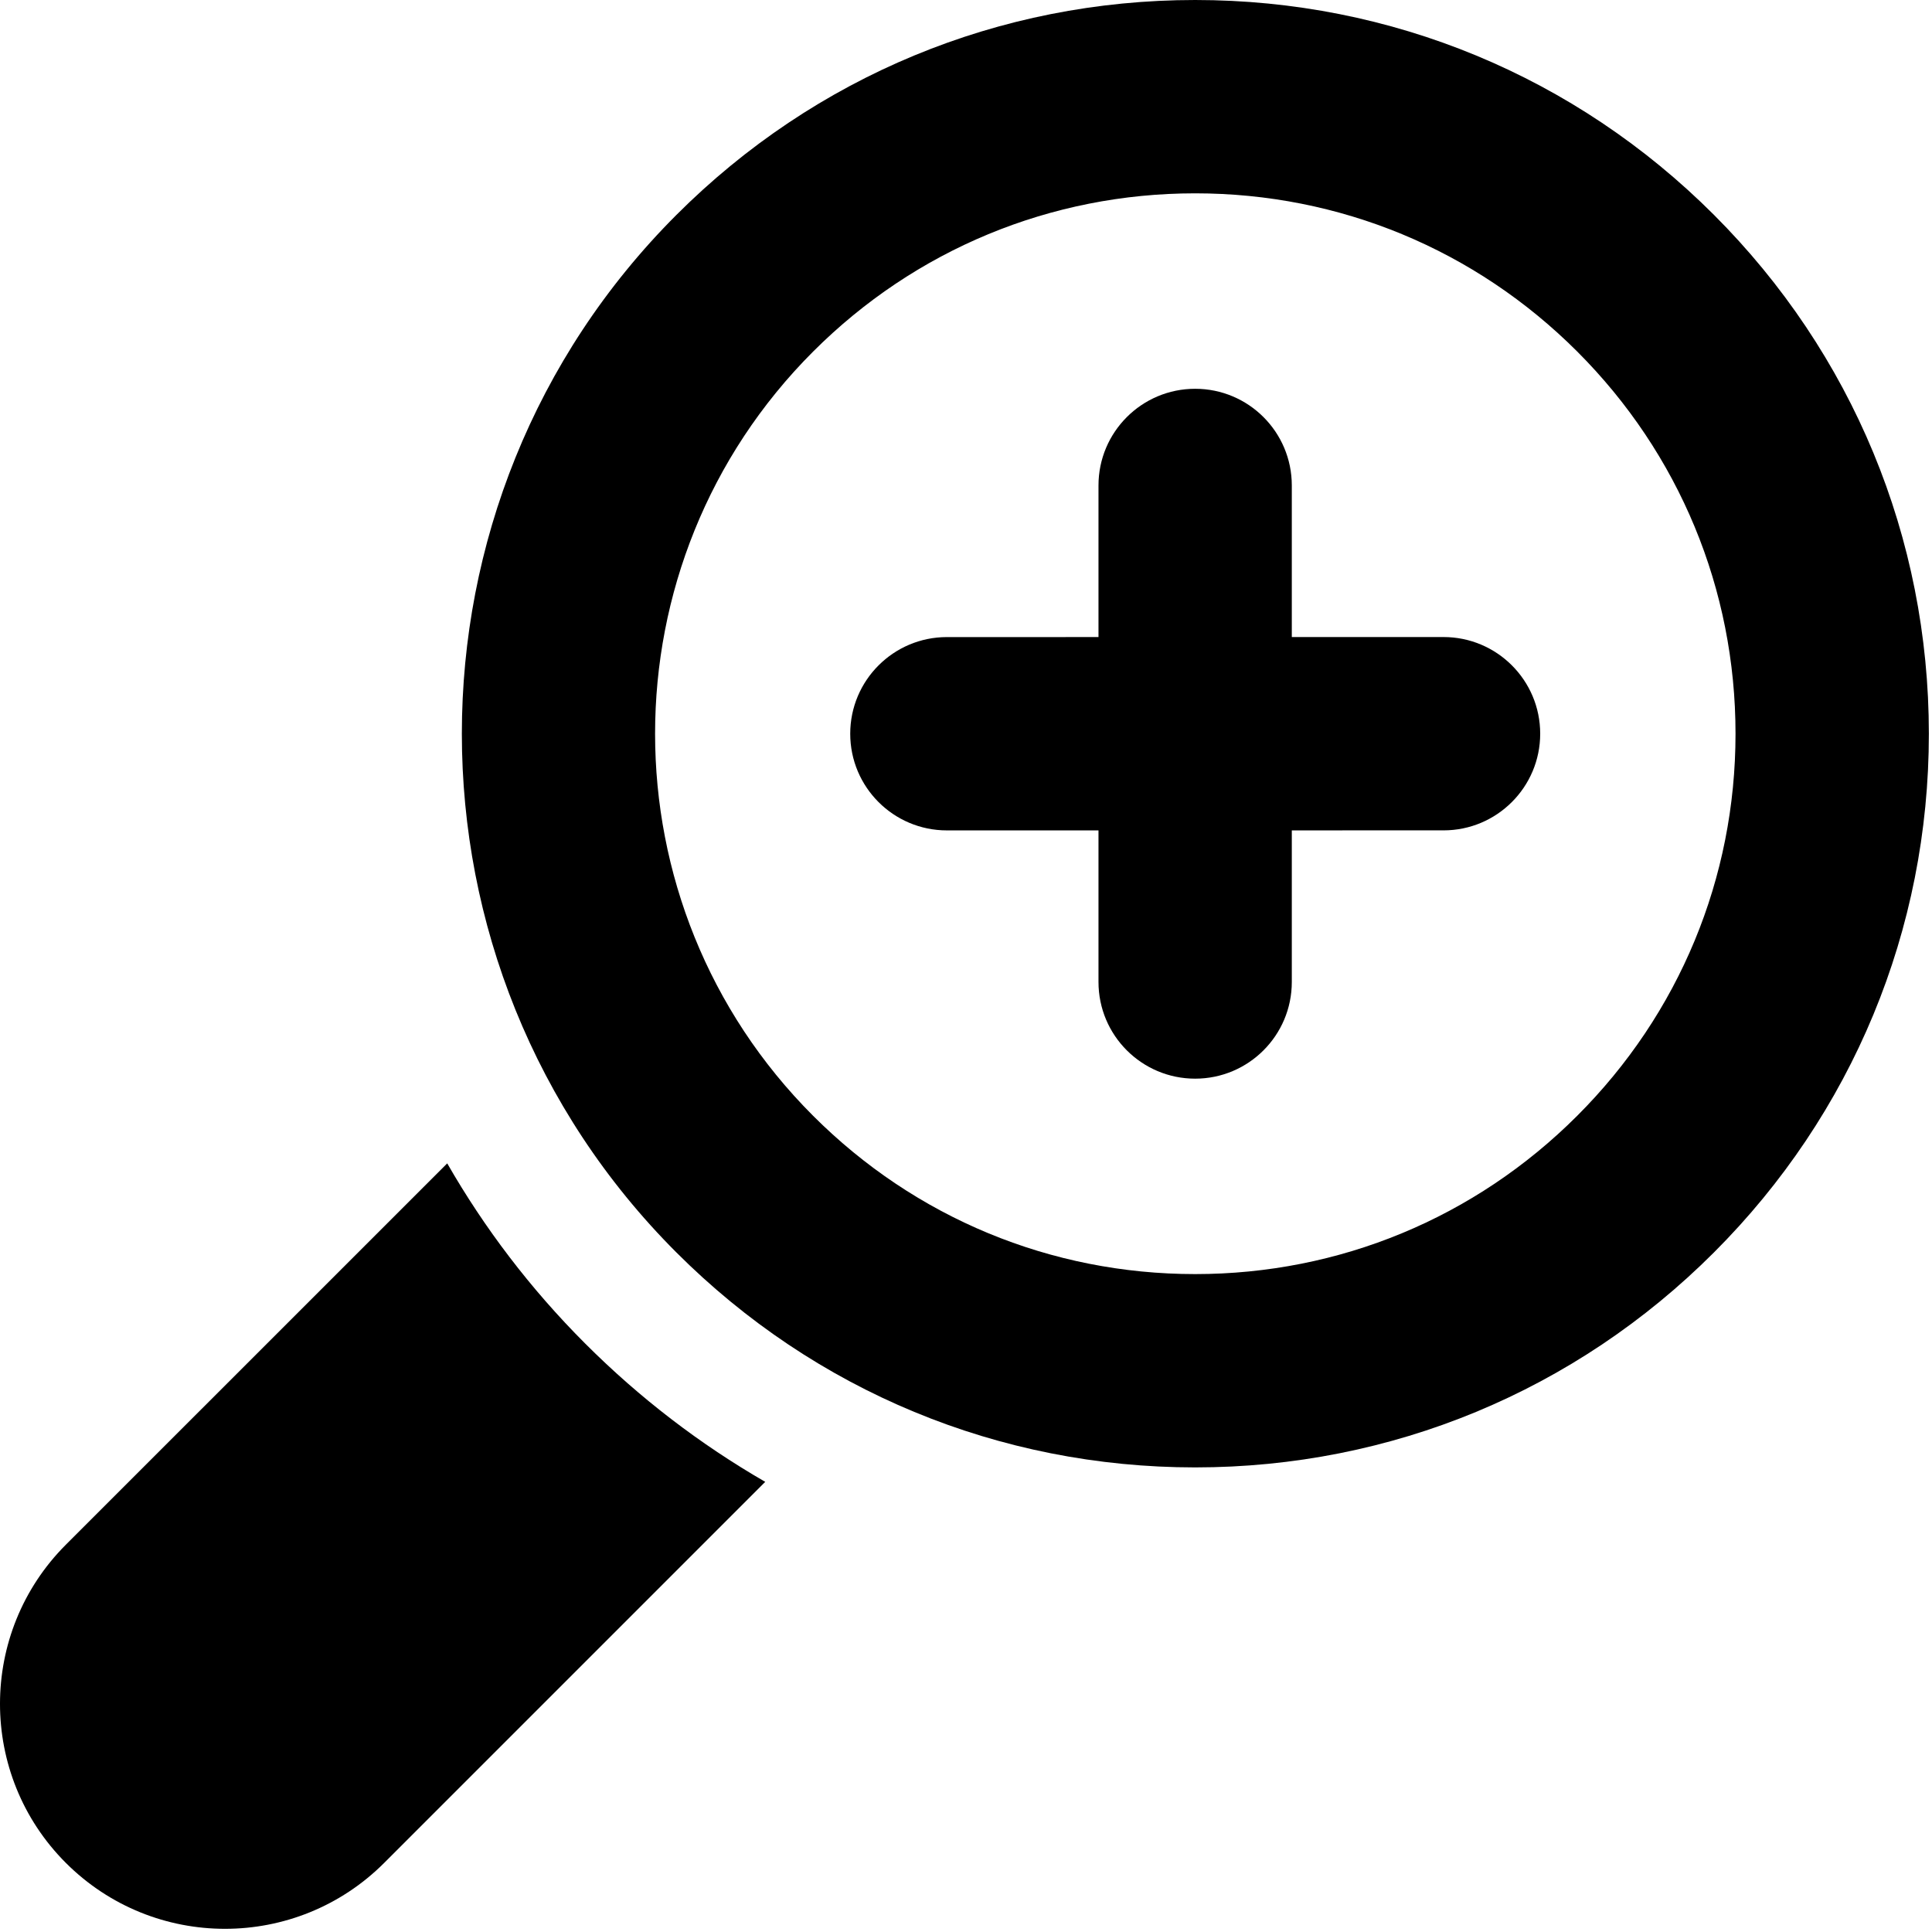
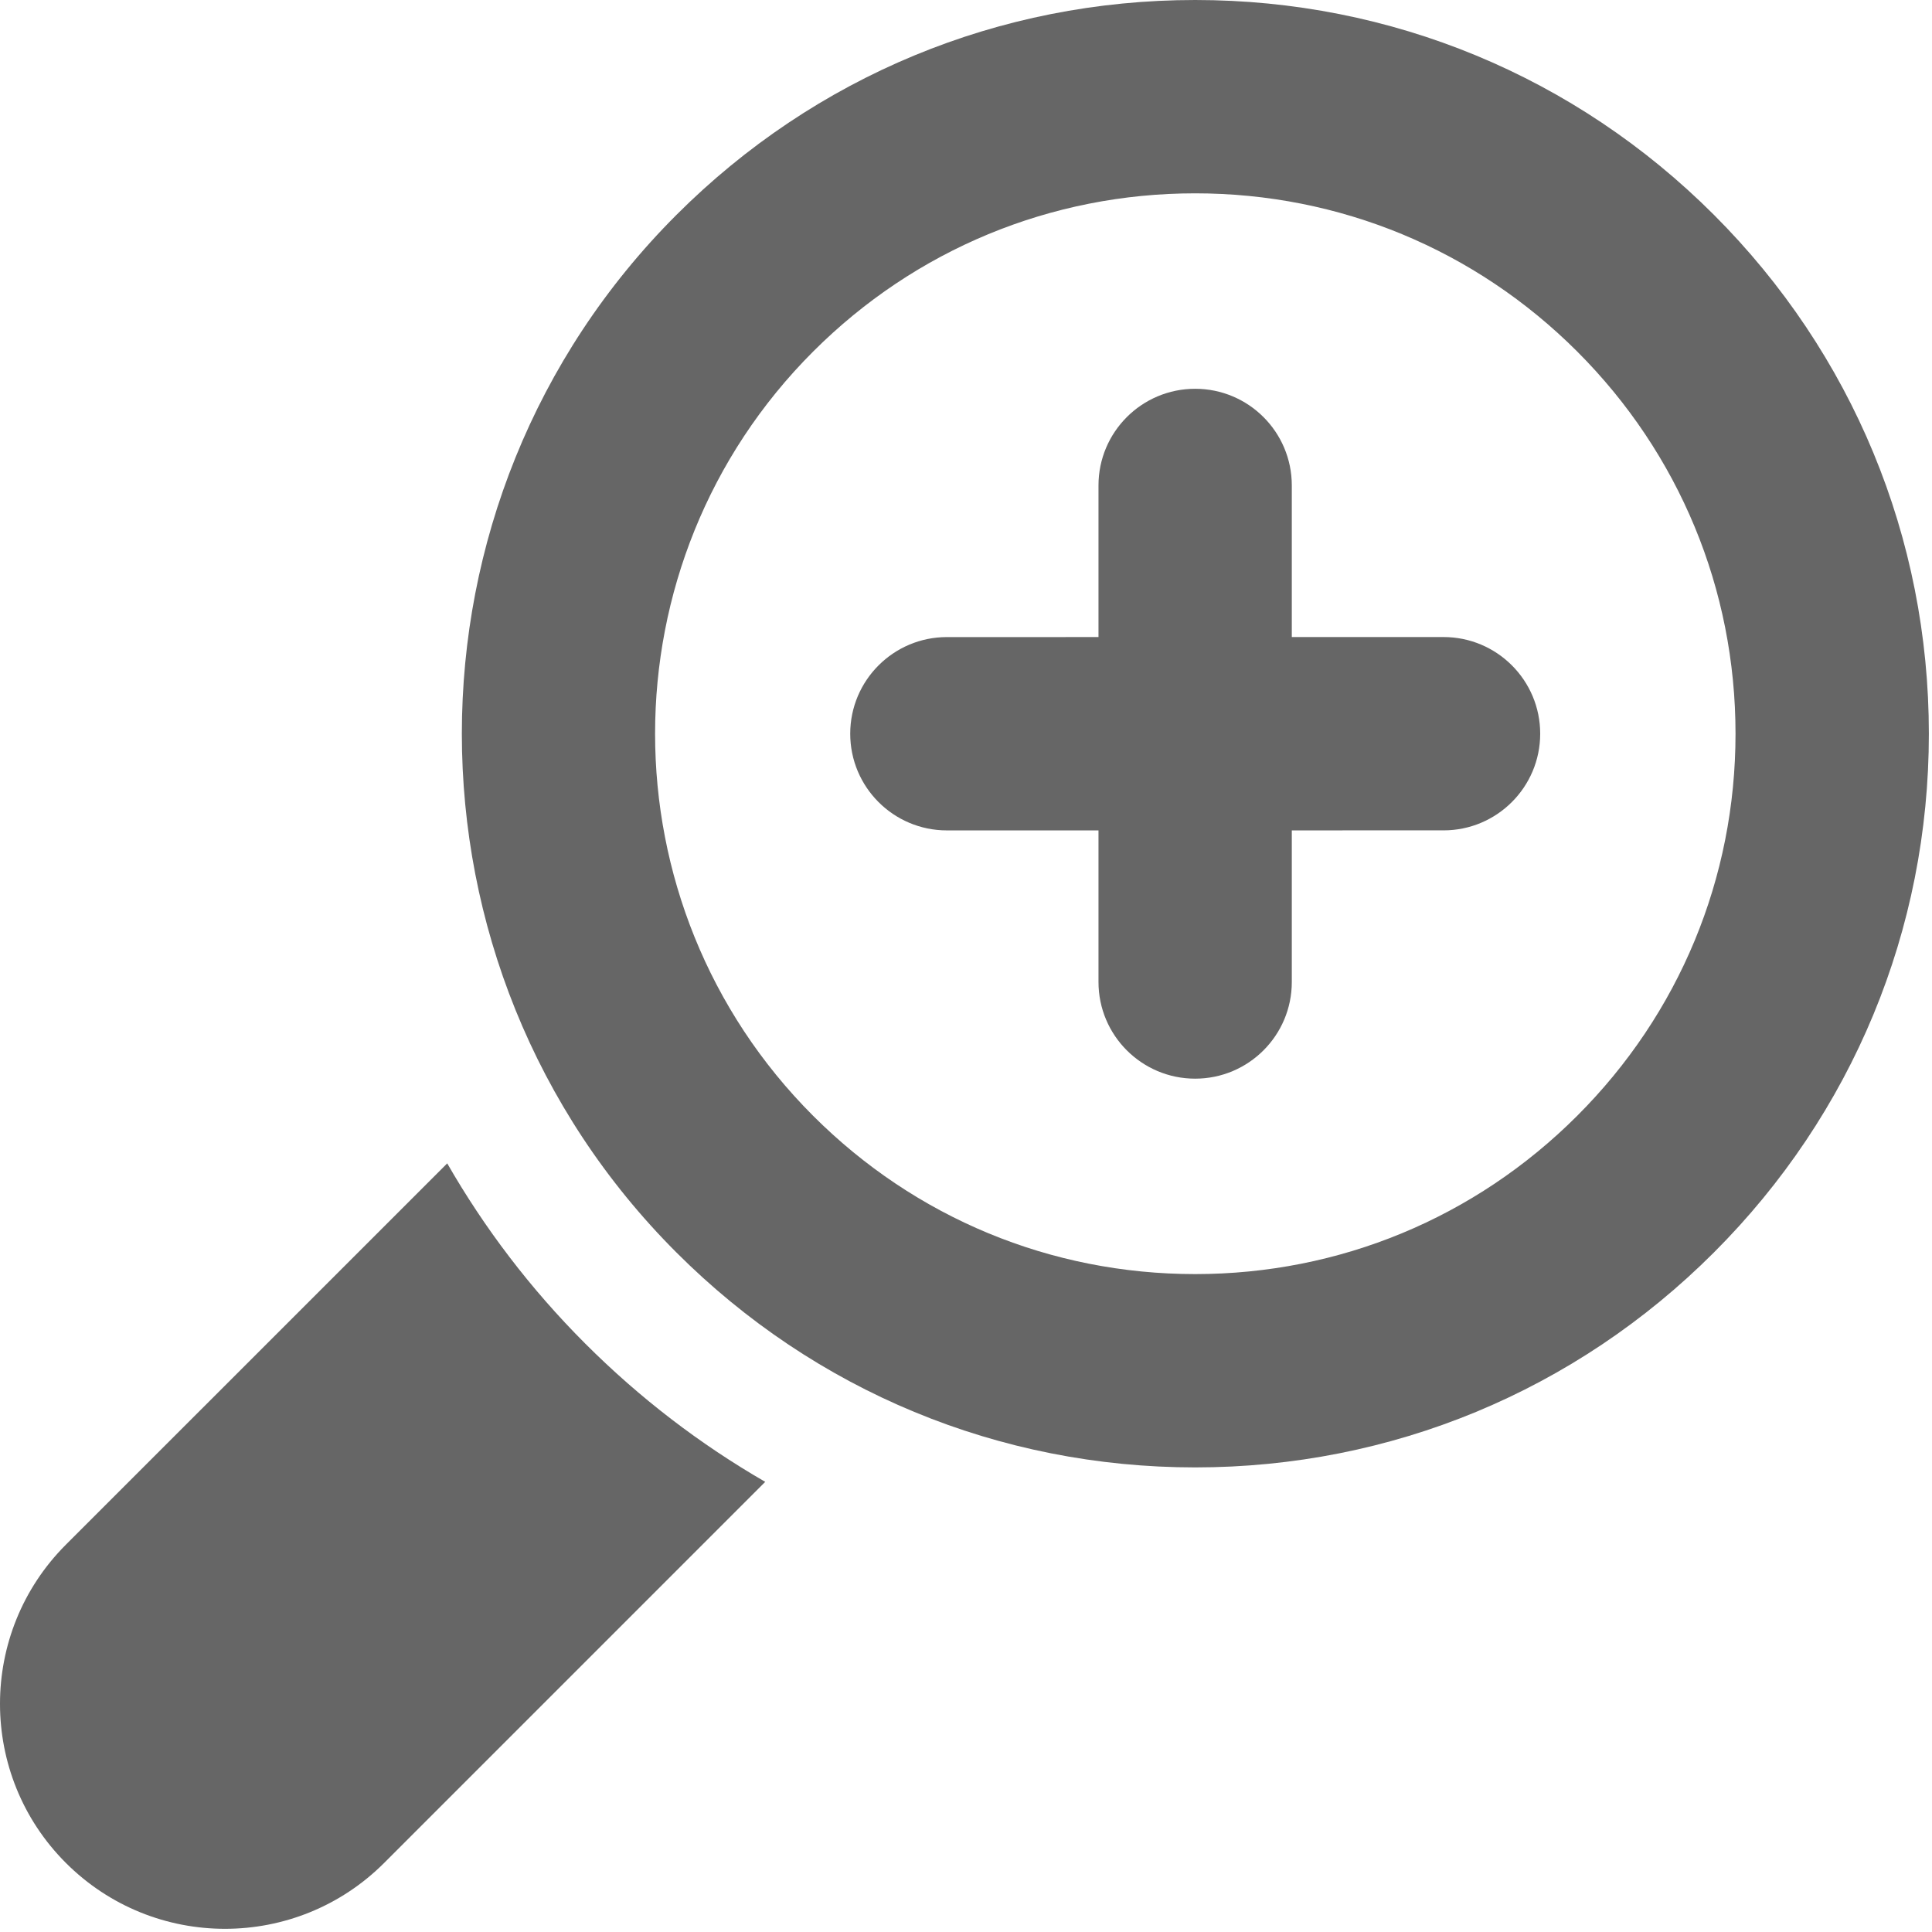
<svg xmlns="http://www.w3.org/2000/svg" width="494" height="494" viewBox="0 0 494 494" fill="none">
-   <path d="M114.352 297.465L16.843 394.966C-5.605 417.429 -5.623 453.866 16.843 476.338C39.323 498.808 75.749 498.8 98.229 476.338L195.663 378.898C179.044 369.31 163.571 357.482 149.64 343.549C135.567 329.477 123.816 313.954 114.352 297.465Z" fill="black" />
-   <path d="M438.242 54.935C402.814 19.509 355.699 0 305.594 0C255.485 0 208.389 19.519 172.953 54.952C99.805 128.099 99.805 247.108 172.953 320.248C208.389 355.69 255.484 375.206 305.594 375.206C355.699 375.206 402.8 355.689 438.229 320.256C473.678 284.833 493.198 237.726 493.198 187.612C493.197 137.497 473.678 90.382 438.242 54.935ZM403.28 285.3C377.18 311.398 342.49 325.777 305.593 325.777C268.696 325.777 234.001 311.399 207.905 285.3C154.032 231.428 154.032 143.771 207.905 89.9C234.002 63.809 268.696 49.433 305.593 49.433C342.503 49.433 377.194 63.802 403.293 89.893C429.395 116 443.762 150.7 443.762 187.613C443.763 224.515 429.396 259.208 403.28 285.3Z" fill="black" />
-   <path d="M369.1 162.888L330.306 162.891V124.125C330.306 110.472 319.24 99.41 305.594 99.41C291.949 99.41 280.877 110.472 280.877 124.125V162.894L242.113 162.897C228.468 162.897 217.397 173.966 217.397 187.612C217.397 201.264 228.468 212.327 242.113 212.327L280.877 212.325V251.09C280.877 264.744 291.949 275.807 305.594 275.807C319.24 275.807 330.306 264.744 330.306 251.09V212.322L369.1 212.32C382.746 212.32 393.819 201.248 393.819 187.603C393.818 173.95 382.746 162.888 369.1 162.888Z" fill="black" />
+   <path d="M114.352 297.465L16.843 394.966C-5.605 417.429 -5.623 453.866 16.843 476.338C39.323 498.808 75.749 498.8 98.229 476.338L195.663 378.898C179.044 369.31 163.571 357.482 149.64 343.549C135.567 329.477 123.816 313.954 114.352 297.465Z" fill="#666666" />
+   <path d="M438.242 54.935C402.814 19.509 355.699 0 305.594 0C255.485 0 208.389 19.519 172.953 54.952C99.805 128.099 99.805 247.108 172.953 320.248C208.389 355.69 255.484 375.206 305.594 375.206C355.699 375.206 402.8 355.689 438.229 320.256C473.678 284.833 493.198 237.726 493.198 187.612C493.197 137.497 473.678 90.382 438.242 54.935ZM403.28 285.3C377.18 311.398 342.49 325.777 305.593 325.777C268.696 325.777 234.001 311.399 207.905 285.3C154.032 231.428 154.032 143.771 207.905 89.9C234.002 63.809 268.696 49.433 305.593 49.433C342.503 49.433 377.194 63.802 403.293 89.893C429.395 116 443.762 150.7 443.762 187.613C443.763 224.515 429.396 259.208 403.28 285.3Z" fill="#666666" />
+   <path d="M369.1 162.888L330.306 162.891V124.125C330.306 110.472 319.24 99.41 305.594 99.41C291.949 99.41 280.877 110.472 280.877 124.125V162.894L242.113 162.897C228.468 162.897 217.397 173.966 217.397 187.612C217.397 201.264 228.468 212.327 242.113 212.327L280.877 212.325V251.09C280.877 264.744 291.949 275.807 305.594 275.807C319.24 275.807 330.306 264.744 330.306 251.09V212.322L369.1 212.32C382.746 212.32 393.819 201.248 393.819 187.603C393.818 173.95 382.746 162.888 369.1 162.888Z" fill="#666666" />
</svg>
